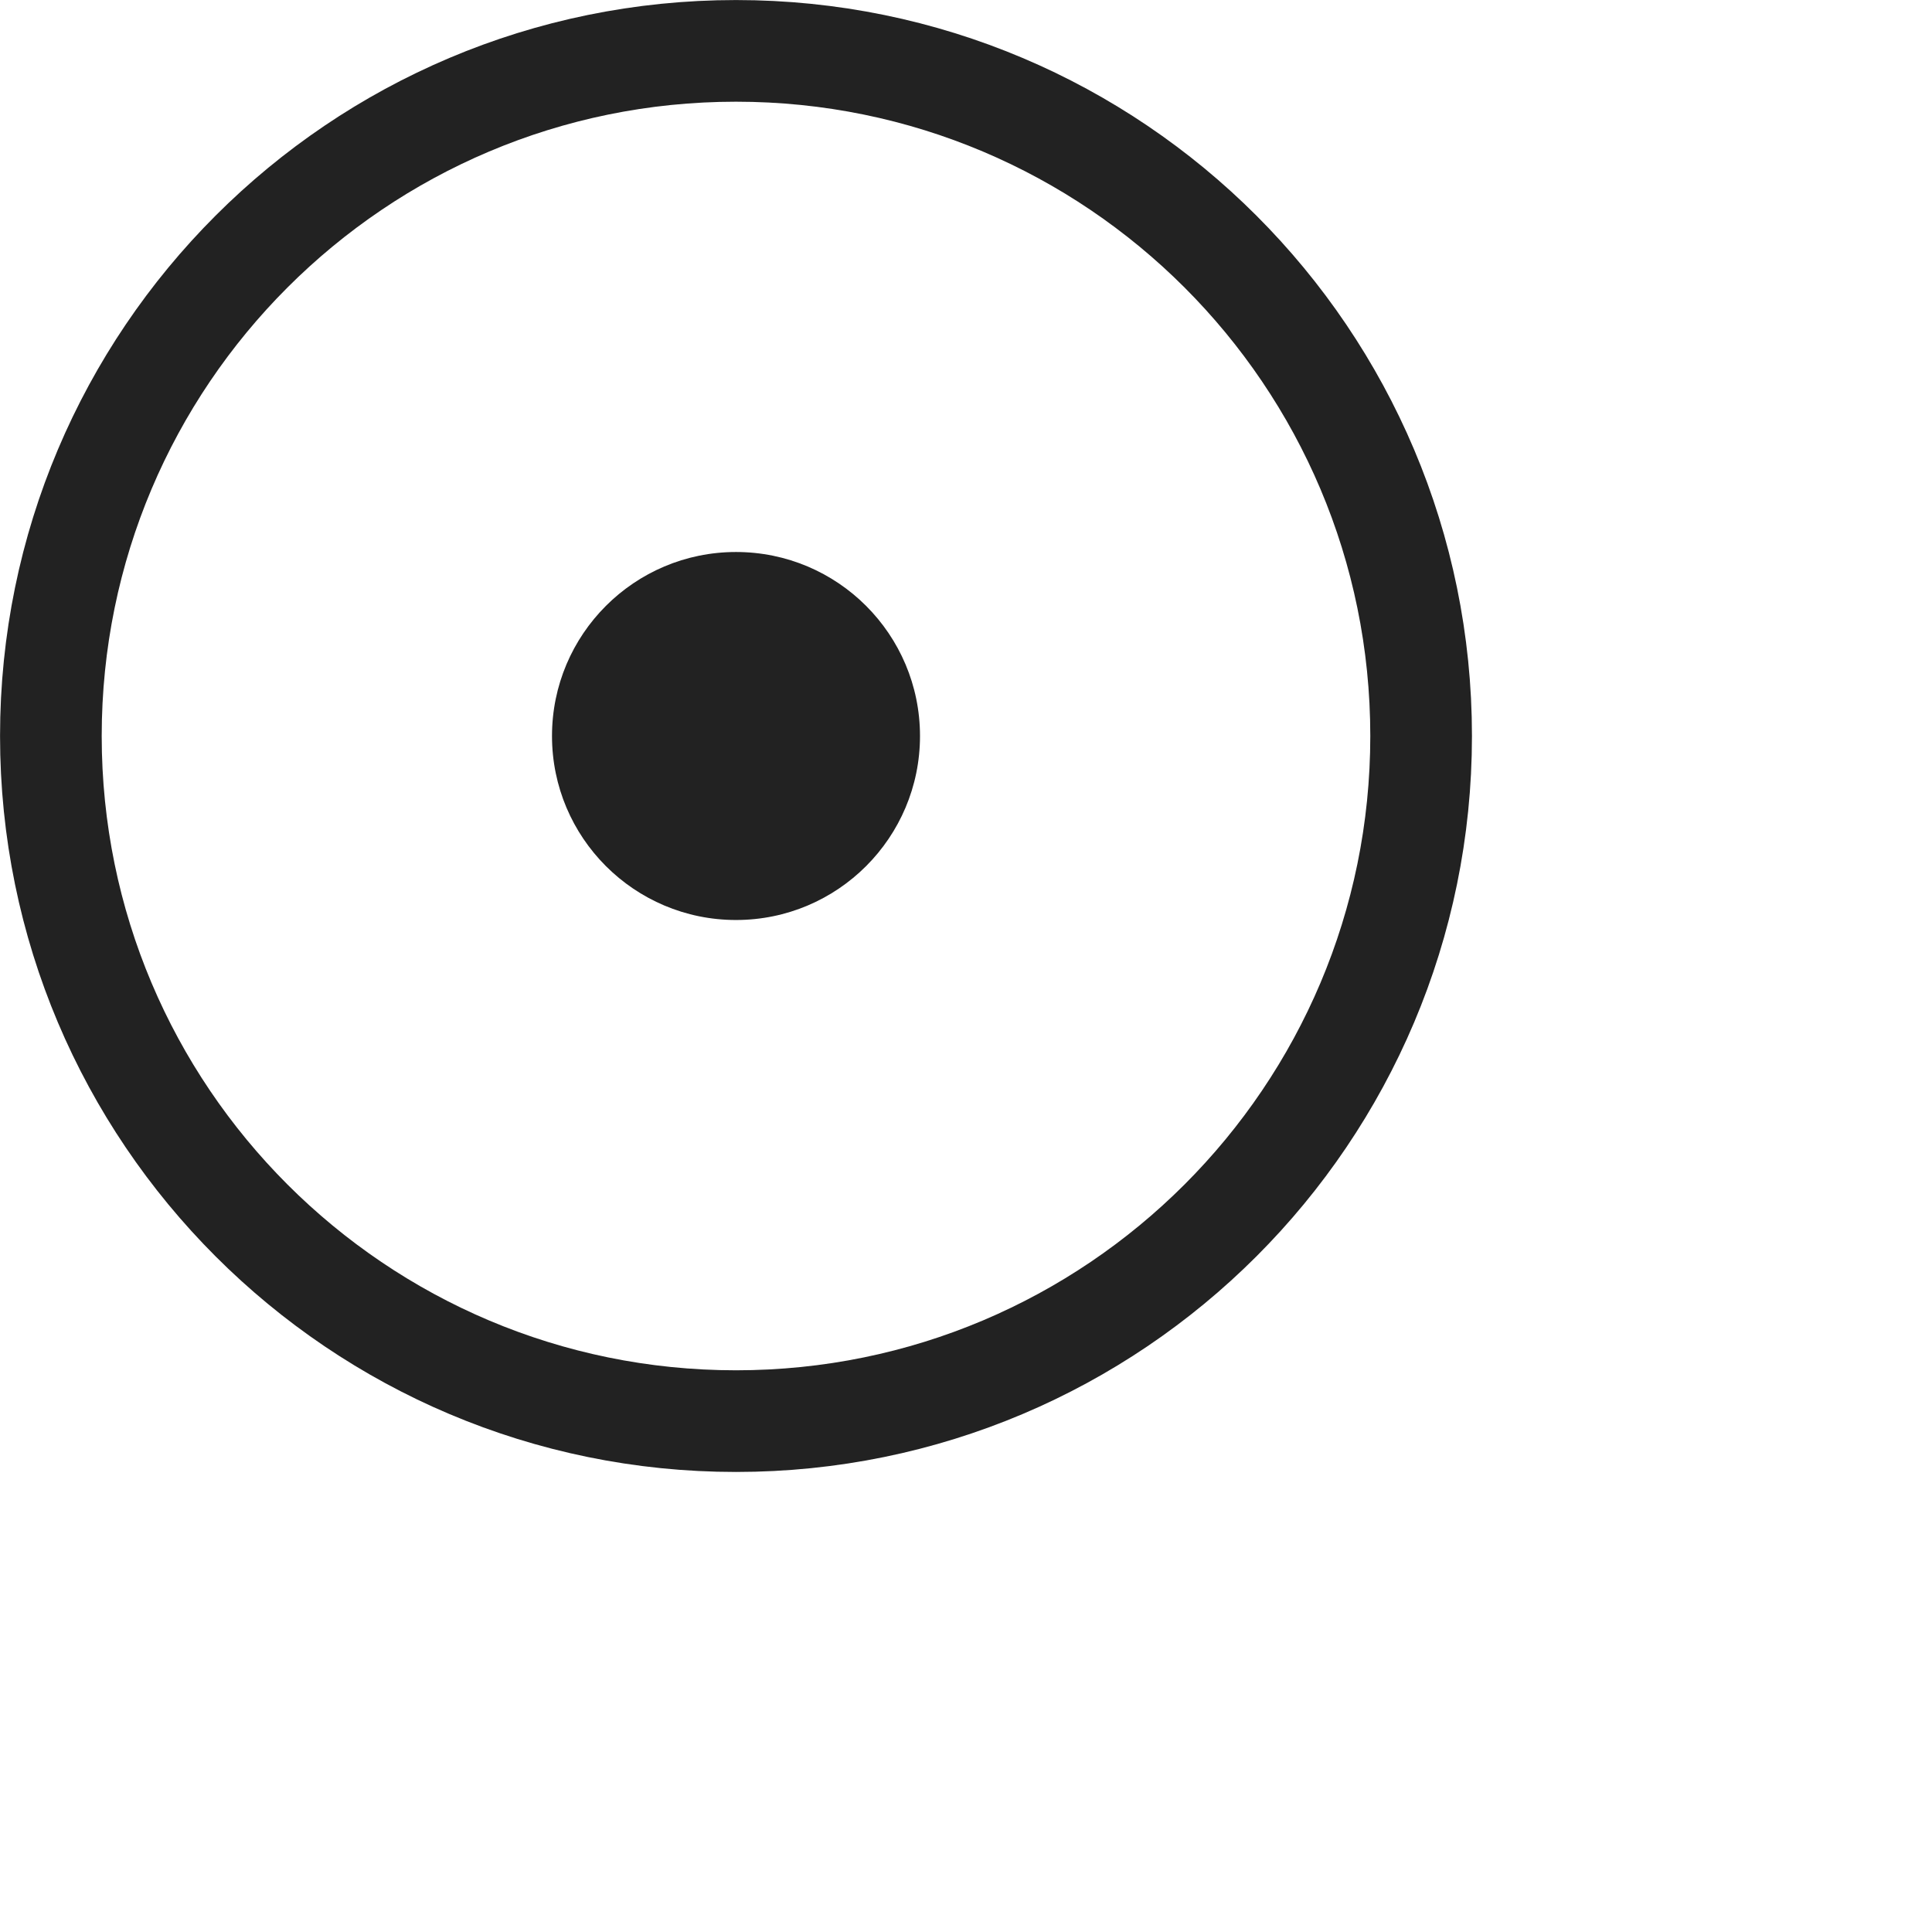
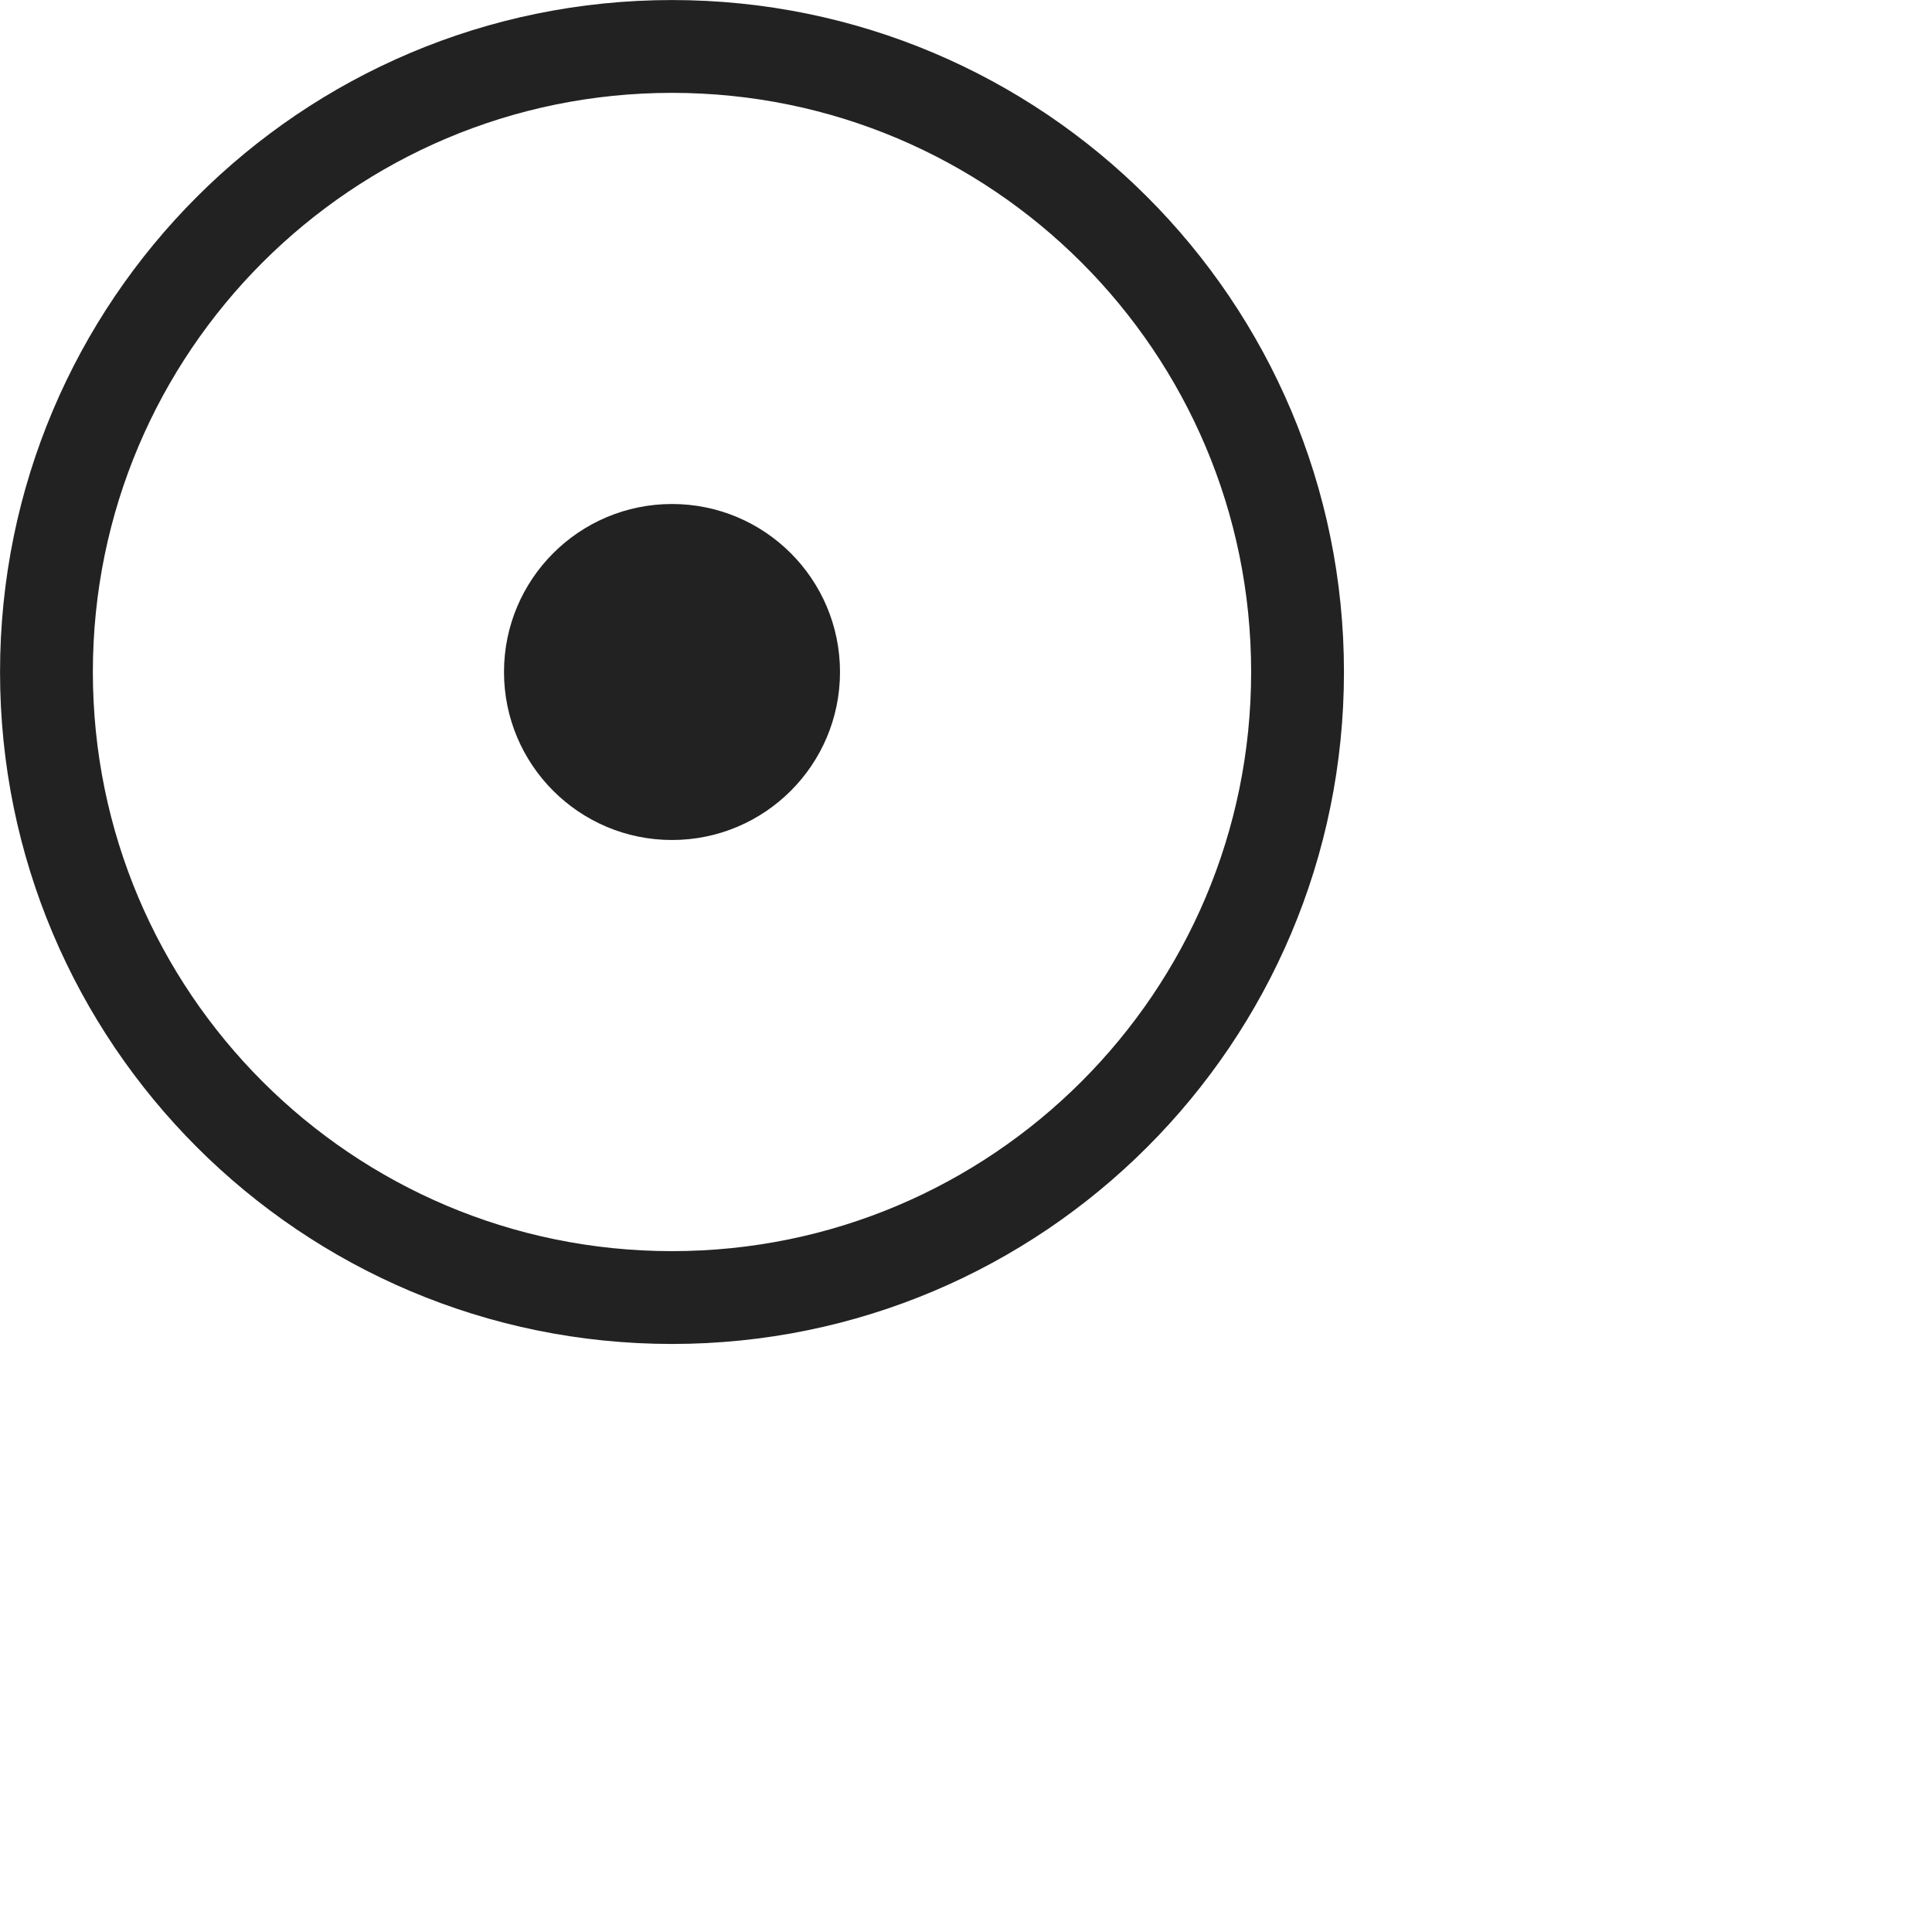
- <svg xmlns="http://www.w3.org/2000/svg" width="21" height="21" viewBox="0 0 21 21" fill="none">
+ <svg xmlns="http://www.w3.org/2000/svg" width="23" height="23" viewBox="0 0 23 23" fill="none">
  <circle cx="8" cy="8" r="7.447" stroke="#222222" stroke-width="1.105" />
  <circle cx="8" cy="8" r="2" fill="#222222" />
</svg>
